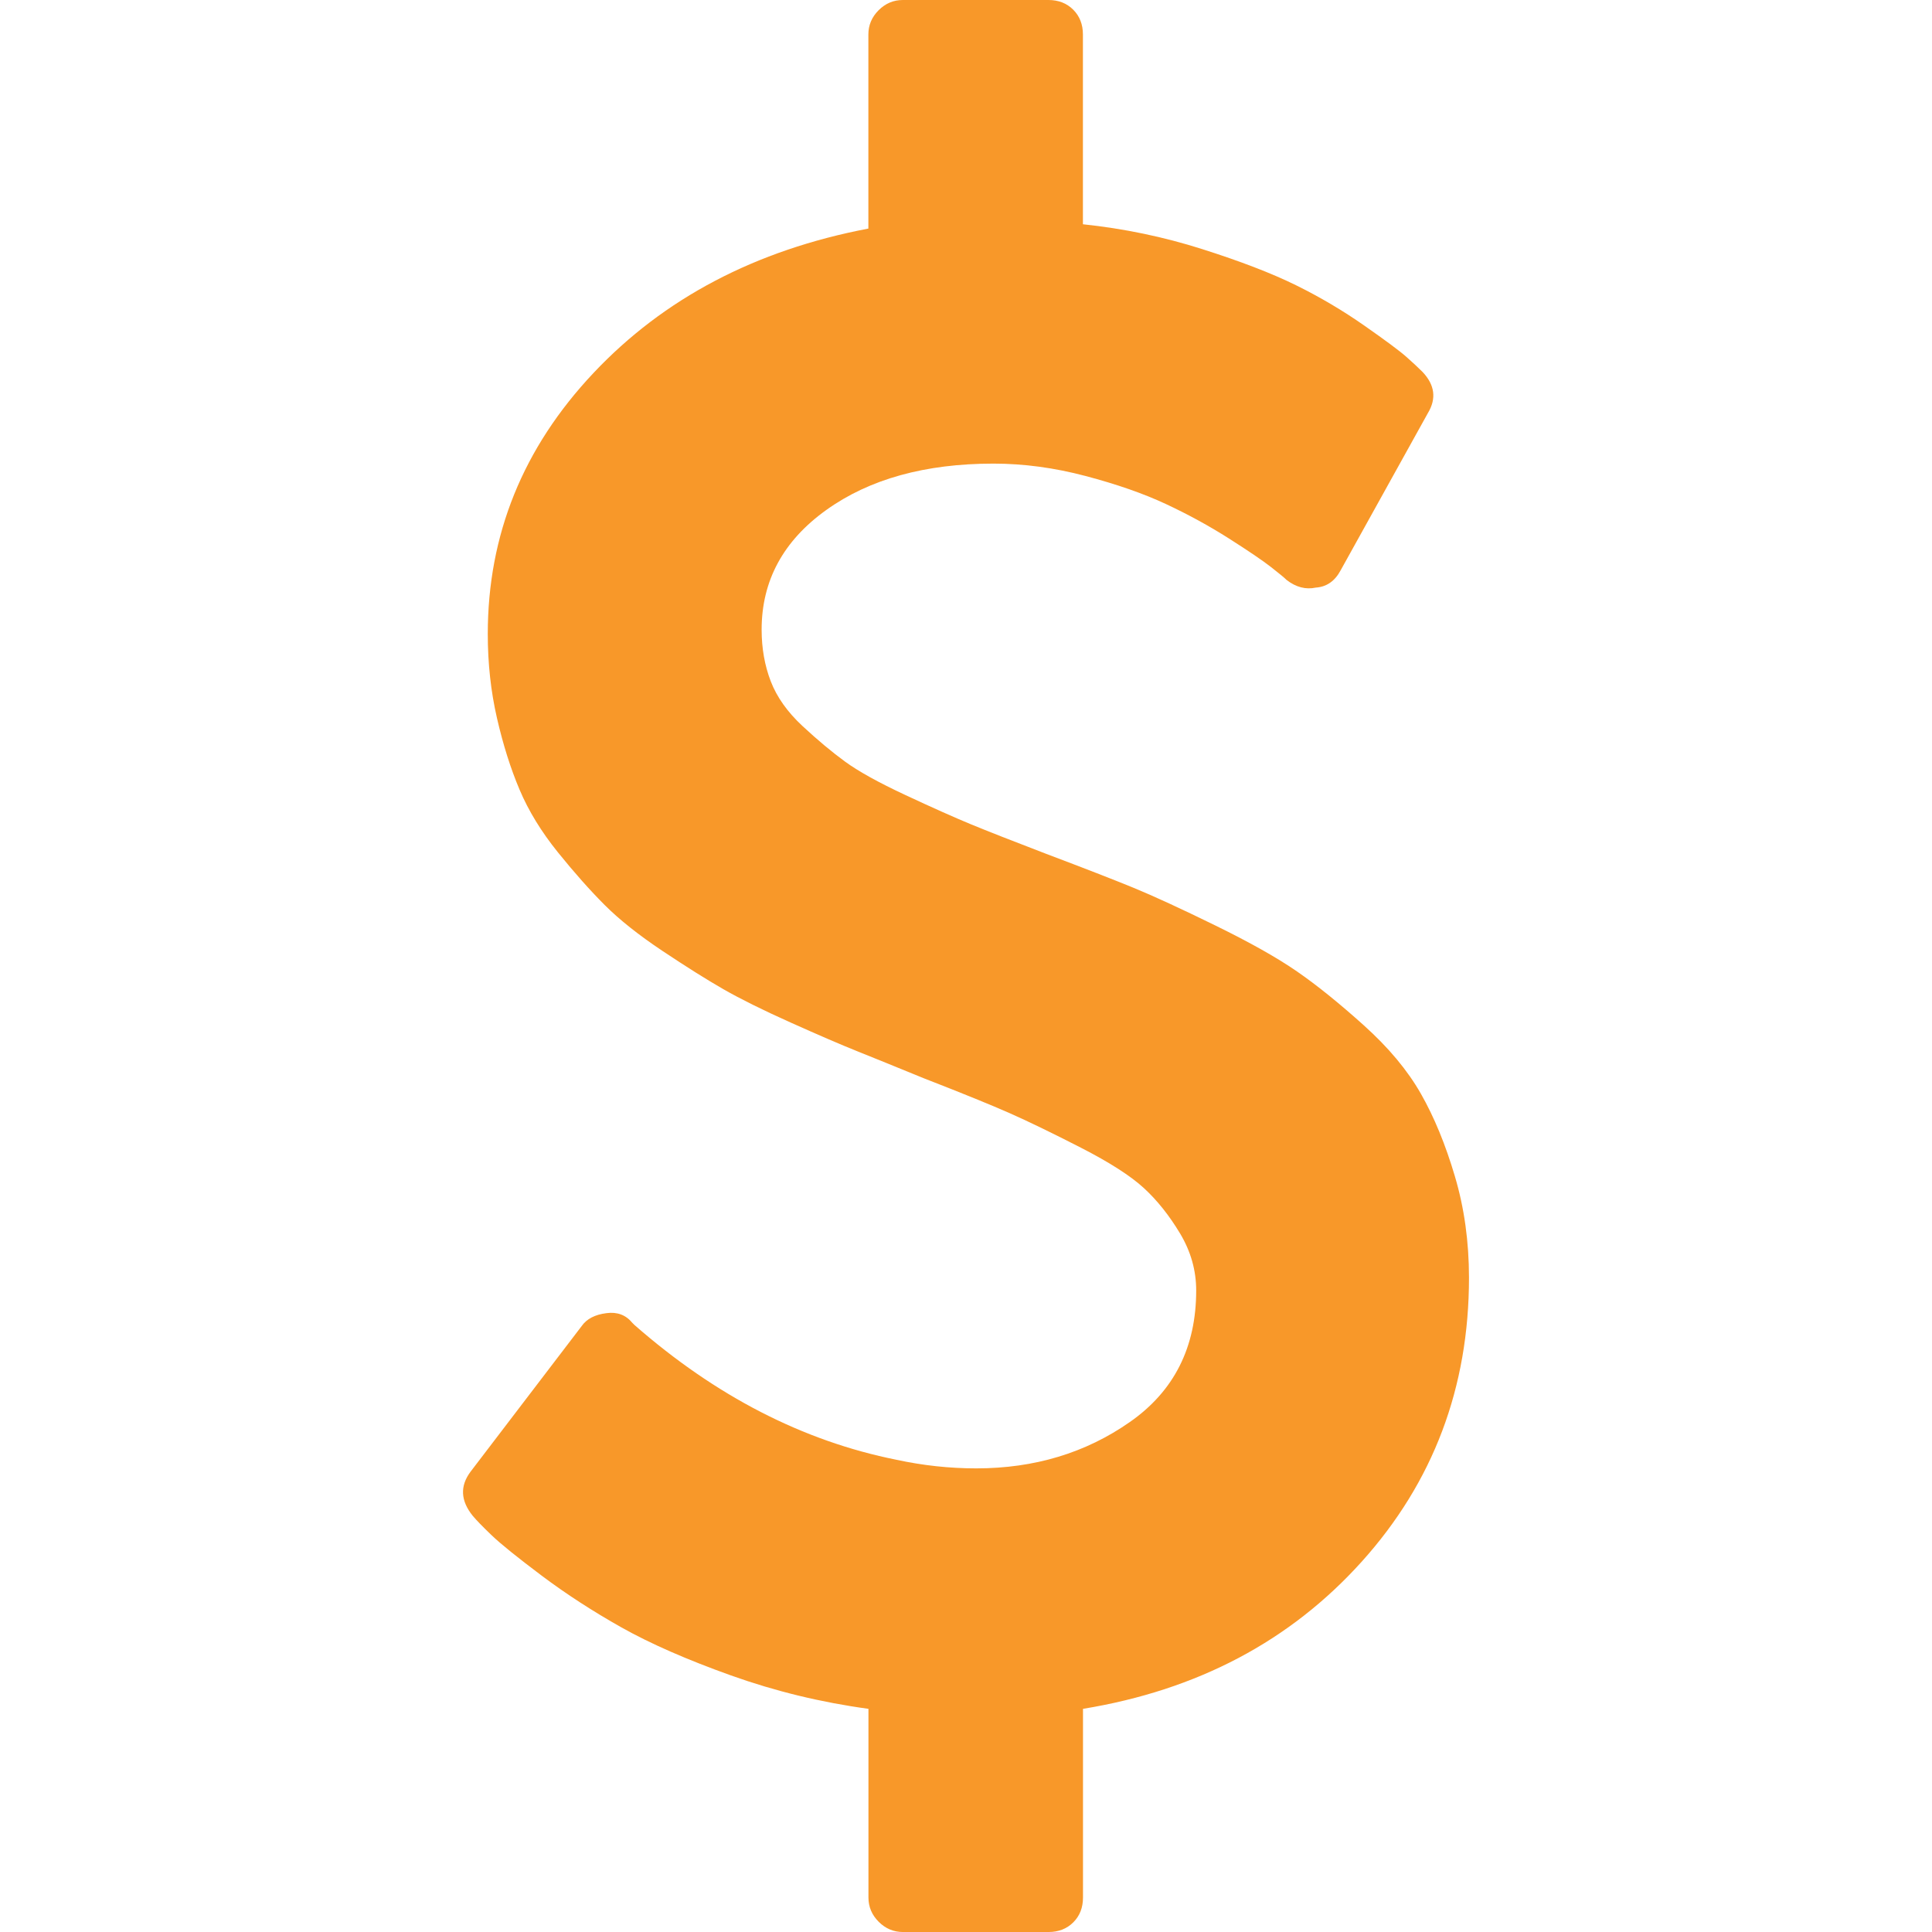
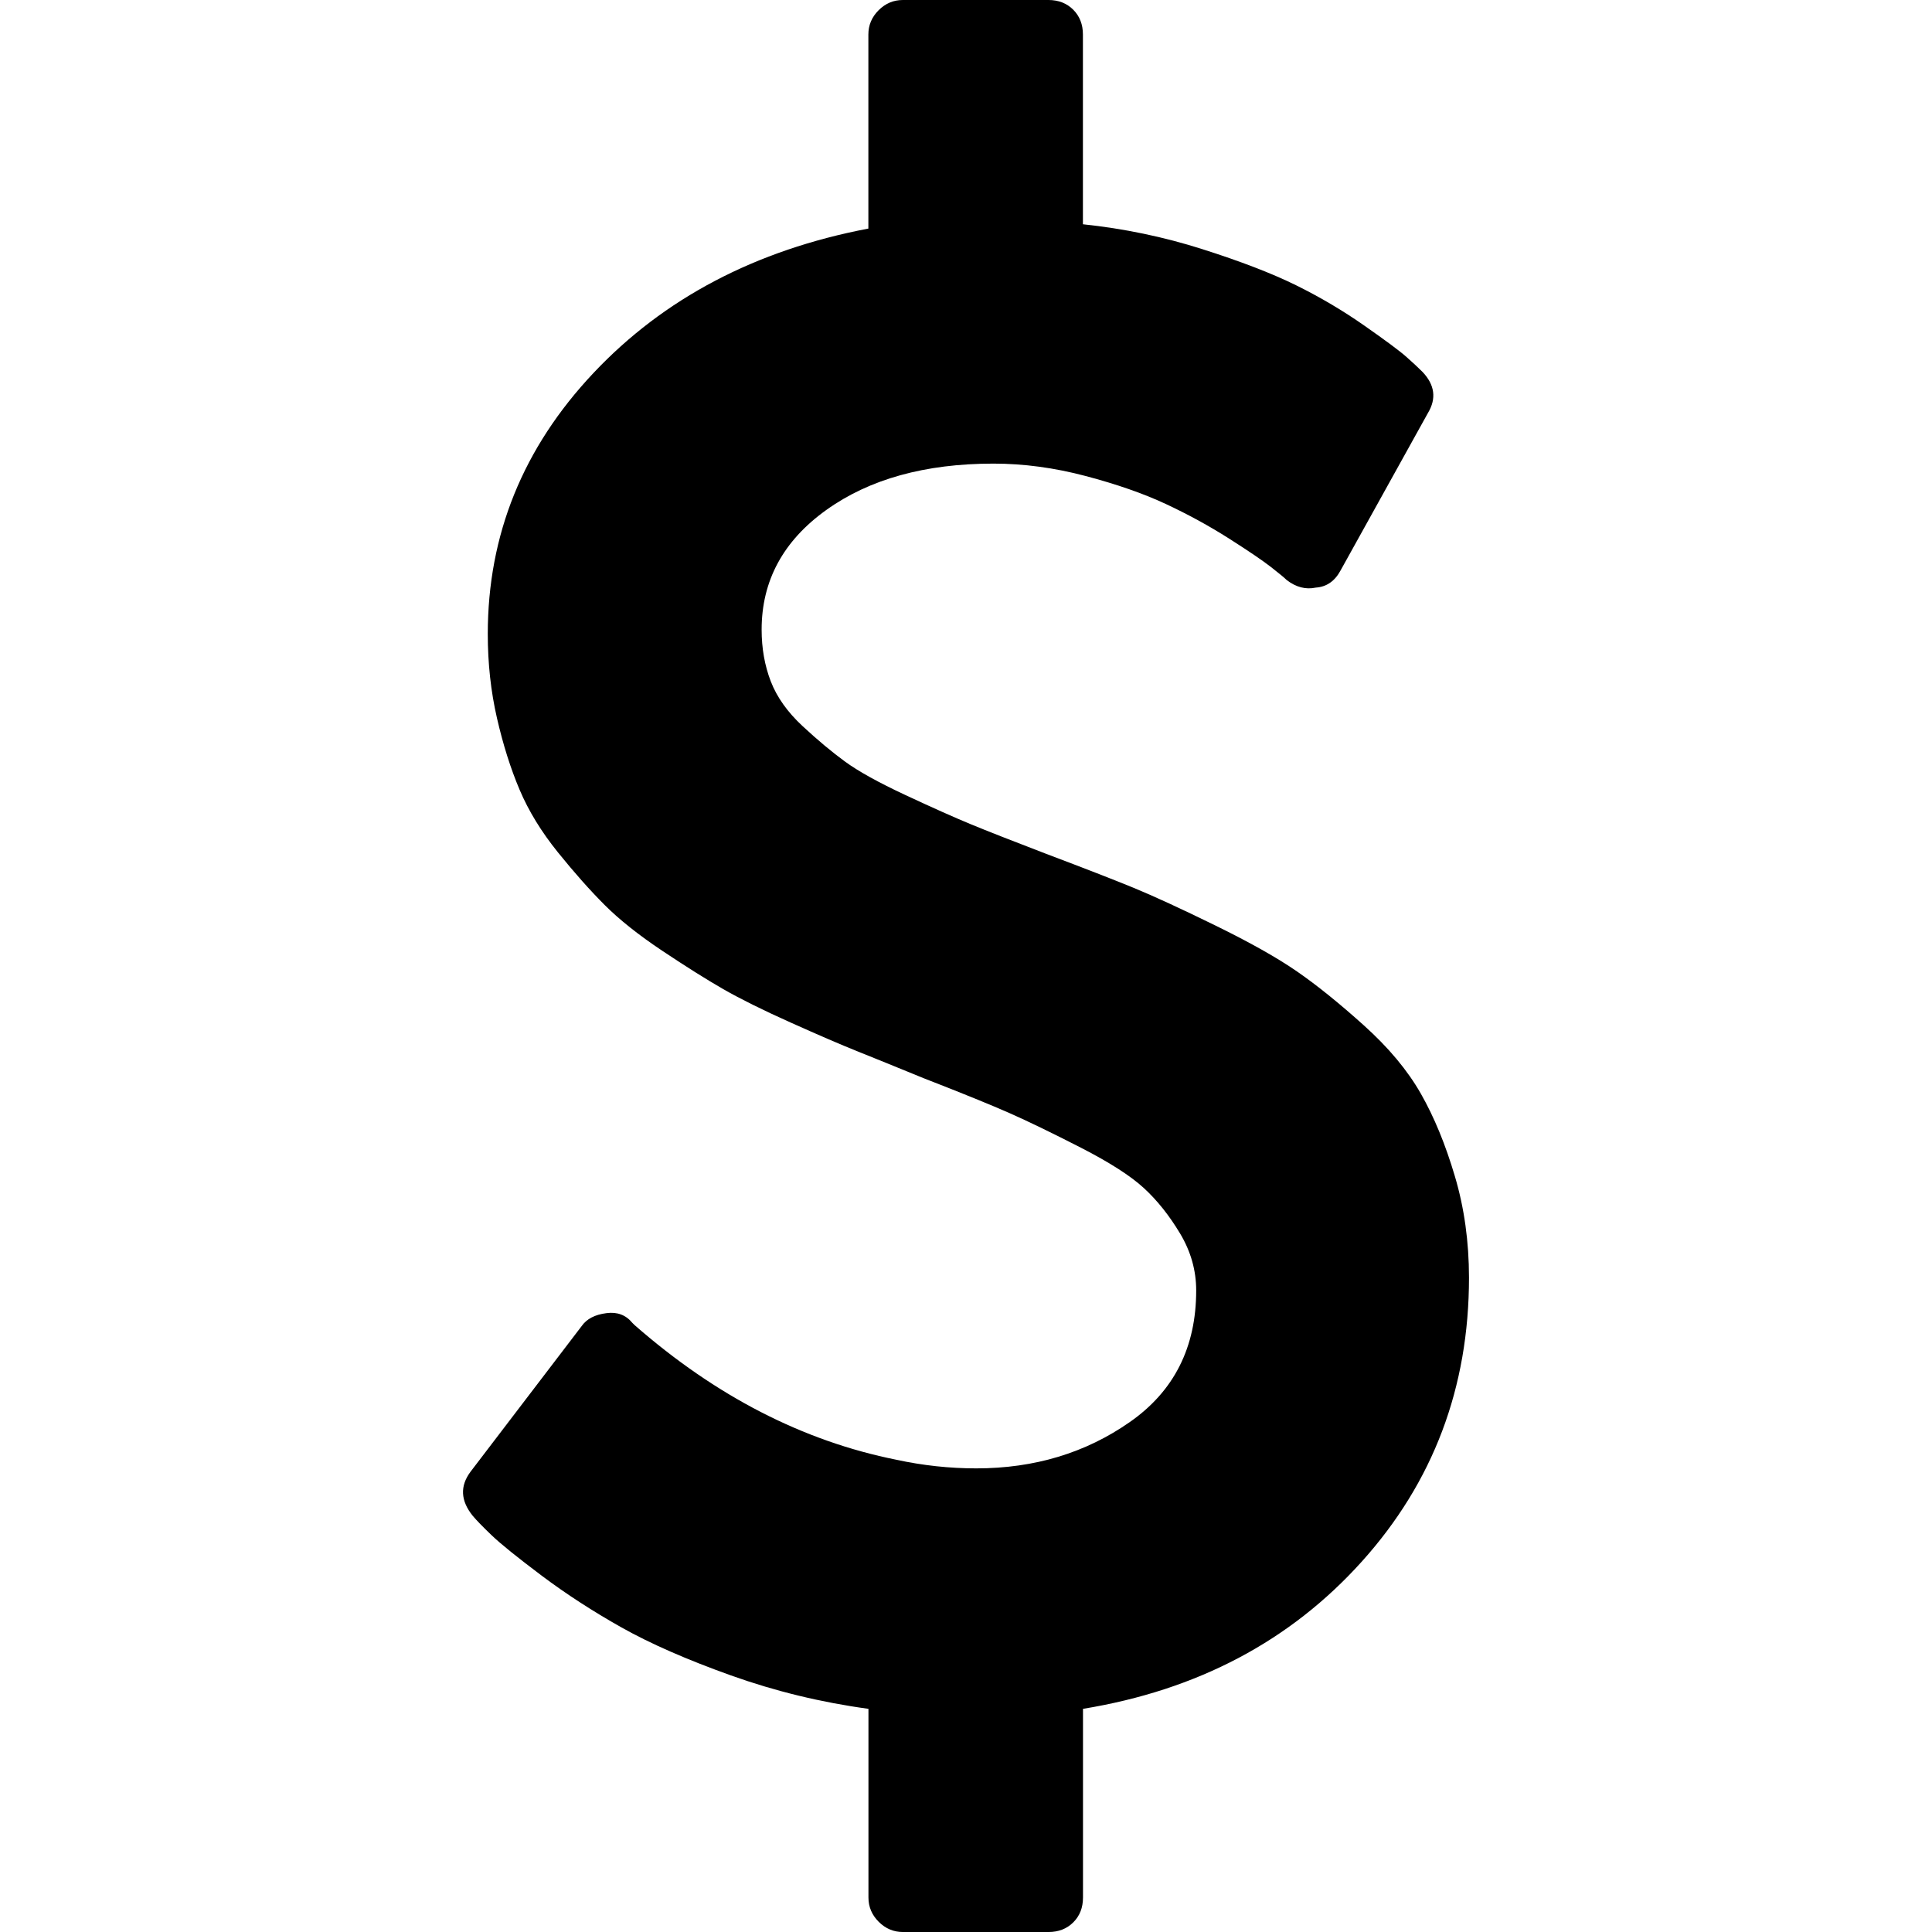
<svg xmlns="http://www.w3.org/2000/svg" version="1.1" id="Capa_1" x="0px" y="0px" width="512px" height="512px" viewBox="0 0 511.613 511.613" style="enable-background:new 0 0 511.613 511.613;" xml:space="preserve">
  <g>
-     <path d="M385.261,311.475c-2.471-8.367-5.469-15.649-8.99-21.833c-3.519-6.19-8.559-12.228-15.13-18.134   c-6.563-5.903-12.467-10.657-17.702-14.271c-5.232-3.617-12.419-7.661-21.557-12.137c-9.13-4.475-16.364-7.805-21.689-9.995   c-5.332-2.187-13.045-5.185-23.134-8.992c-8.945-3.424-15.605-6.042-19.987-7.849c-4.377-1.809-10.133-4.377-17.271-7.71   c-7.135-3.328-12.465-6.28-15.987-8.848c-3.521-2.568-7.279-5.708-11.277-9.419c-3.998-3.711-6.805-7.661-8.424-11.848   c-1.615-4.188-2.425-8.757-2.425-13.706c0-12.94,5.708-23.507,17.128-31.689c11.421-8.182,26.174-12.275,44.257-12.275   c7.99,0,16.136,1.093,24.41,3.284s15.365,4.659,21.266,7.421c5.906,2.762,11.471,5.808,16.707,9.137   c5.235,3.332,8.945,5.852,11.136,7.565c2.189,1.714,3.576,2.855,4.141,3.427c2.478,1.903,5.041,2.568,7.706,1.999   c2.854-0.19,5.045-1.715,6.571-4.567l23.13-41.684c2.283-3.805,1.811-7.422-1.427-10.85c-1.144-1.142-2.566-2.473-4.291-3.997   c-1.708-1.524-5.421-4.283-11.136-8.282c-5.709-3.996-11.752-7.565-18.124-10.706c-6.379-3.138-14.661-6.328-24.845-9.562   c-10.178-3.239-20.697-5.426-31.549-6.567V9.136c0-2.663-0.855-4.853-2.563-6.567C282.493,0.859,280.303,0,277.634,0h-38.546   c-2.474,0-4.615,0.903-6.423,2.712s-2.712,3.949-2.712,6.424v51.391c-29.884,5.708-54.152,18.461-72.805,38.256   c-18.651,19.796-27.98,42.823-27.98,69.092c0,7.803,0.812,15.226,2.43,22.265c1.616,7.045,3.616,13.374,5.996,18.988   c2.378,5.618,5.758,11.136,10.135,16.562c4.377,5.424,8.518,10.088,12.419,13.988c3.903,3.899,8.995,7.945,15.274,12.131   c6.283,4.19,11.66,7.571,16.134,10.139c4.475,2.56,10.422,5.52,17.843,8.843c7.423,3.333,13.278,5.852,17.561,7.569   c4.283,1.711,10.135,4.093,17.561,7.132c10.277,3.997,17.892,7.091,22.84,9.281c4.952,2.19,11.231,5.235,18.849,9.137   c7.611,3.898,13.176,7.468,16.7,10.705c3.521,3.237,6.708,7.234,9.565,11.991s4.288,9.801,4.288,15.133   c0,15.037-5.853,26.645-17.562,34.823c-11.704,8.187-25.27,12.279-40.685,12.279c-7.036,0-14.084-0.757-21.124-2.279   c-24.744-4.955-47.869-16.851-69.377-35.693l-0.571-0.571c-1.714-2.088-3.999-2.946-6.851-2.563   c-3.046,0.38-5.236,1.523-6.567,3.43l-29.408,38.54c-2.856,3.806-2.663,7.707,0.572,11.704c0.953,1.143,2.618,2.86,4.996,5.14   c2.384,2.289,6.81,5.852,13.278,10.715c6.47,4.856,13.513,9.418,21.128,13.706c7.614,4.281,17.272,8.514,28.98,12.703   c11.708,4.182,23.839,7.131,36.402,8.843v49.963c0,2.478,0.905,4.617,2.712,6.427c1.809,1.811,3.949,2.711,6.423,2.711h38.546   c2.669,0,4.859-0.855,6.57-2.566s2.563-3.901,2.563-6.571v-49.963c30.269-4.948,54.87-17.939,73.806-38.972   c18.938-21.033,28.41-46.11,28.41-75.229C388.994,328.801,387.759,319.855,385.261,311.475z" fill="#f89829" />
+     <path d="M385.261,311.475c-2.471-8.367-5.469-15.649-8.99-21.833c-3.519-6.19-8.559-12.228-15.13-18.134   c-6.563-5.903-12.467-10.657-17.702-14.271c-5.232-3.617-12.419-7.661-21.557-12.137c-9.13-4.475-16.364-7.805-21.689-9.995   c-5.332-2.187-13.045-5.185-23.134-8.992c-8.945-3.424-15.605-6.042-19.987-7.849c-4.377-1.809-10.133-4.377-17.271-7.71   c-7.135-3.328-12.465-6.28-15.987-8.848c-3.521-2.568-7.279-5.708-11.277-9.419c-3.998-3.711-6.805-7.661-8.424-11.848   c-1.615-4.188-2.425-8.757-2.425-13.706c0-12.94,5.708-23.507,17.128-31.689c11.421-8.182,26.174-12.275,44.257-12.275   c7.99,0,16.136,1.093,24.41,3.284s15.365,4.659,21.266,7.421c5.906,2.762,11.471,5.808,16.707,9.137   c5.235,3.332,8.945,5.852,11.136,7.565c2.189,1.714,3.576,2.855,4.141,3.427c2.478,1.903,5.041,2.568,7.706,1.999   c2.854-0.19,5.045-1.715,6.571-4.567l23.13-41.684c2.283-3.805,1.811-7.422-1.427-10.85c-1.144-1.142-2.566-2.473-4.291-3.997   c-1.708-1.524-5.421-4.283-11.136-8.282c-5.709-3.996-11.752-7.565-18.124-10.706c-6.379-3.138-14.661-6.328-24.845-9.562   c-10.178-3.239-20.697-5.426-31.549-6.567V9.136c0-2.663-0.855-4.853-2.563-6.567C282.493,0.859,280.303,0,277.634,0h-38.546   c-2.474,0-4.615,0.903-6.423,2.712s-2.712,3.949-2.712,6.424v51.391c-29.884,5.708-54.152,18.461-72.805,38.256   c-18.651,19.796-27.98,42.823-27.98,69.092c0,7.803,0.812,15.226,2.43,22.265c1.616,7.045,3.616,13.374,5.996,18.988   c2.378,5.618,5.758,11.136,10.135,16.562c4.377,5.424,8.518,10.088,12.419,13.988c3.903,3.899,8.995,7.945,15.274,12.131   c6.283,4.19,11.66,7.571,16.134,10.139c4.475,2.56,10.422,5.52,17.843,8.843c7.423,3.333,13.278,5.852,17.561,7.569   c4.283,1.711,10.135,4.093,17.561,7.132c10.277,3.997,17.892,7.091,22.84,9.281c4.952,2.19,11.231,5.235,18.849,9.137   c7.611,3.898,13.176,7.468,16.7,10.705c3.521,3.237,6.708,7.234,9.565,11.991s4.288,9.801,4.288,15.133   c0,15.037-5.853,26.645-17.562,34.823c-11.704,8.187-25.27,12.279-40.685,12.279c-7.036,0-14.084-0.757-21.124-2.279   c-24.744-4.955-47.869-16.851-69.377-35.693l-0.571-0.571c-1.714-2.088-3.999-2.946-6.851-2.563   c-3.046,0.38-5.236,1.523-6.567,3.43l-29.408,38.54c-2.856,3.806-2.663,7.707,0.572,11.704c0.953,1.143,2.618,2.86,4.996,5.14   c2.384,2.289,6.81,5.852,13.278,10.715c6.47,4.856,13.513,9.418,21.128,13.706c7.614,4.281,17.272,8.514,28.98,12.703   c11.708,4.182,23.839,7.131,36.402,8.843v49.963c0,2.478,0.905,4.617,2.712,6.427c1.809,1.811,3.949,2.711,6.423,2.711h38.546   c2.669,0,4.859-0.855,6.57-2.566s2.563-3.901,2.563-6.571v-49.963c30.269-4.948,54.87-17.939,73.806-38.972   c18.938-21.033,28.41-46.11,28.41-75.229C388.994,328.801,387.759,319.855,385.261,311.475z" fill="#000000" />
  </g>
  <g>
</g>
  <g>
</g>
  <g>
</g>
  <g>
</g>
  <g>
</g>
  <g>
</g>
  <g>
</g>
  <g>
</g>
  <g>
</g>
  <g>
</g>
  <g>
</g>
  <g>
</g>
  <g>
</g>
  <g>
</g>
  <g>
</g>
</svg>
